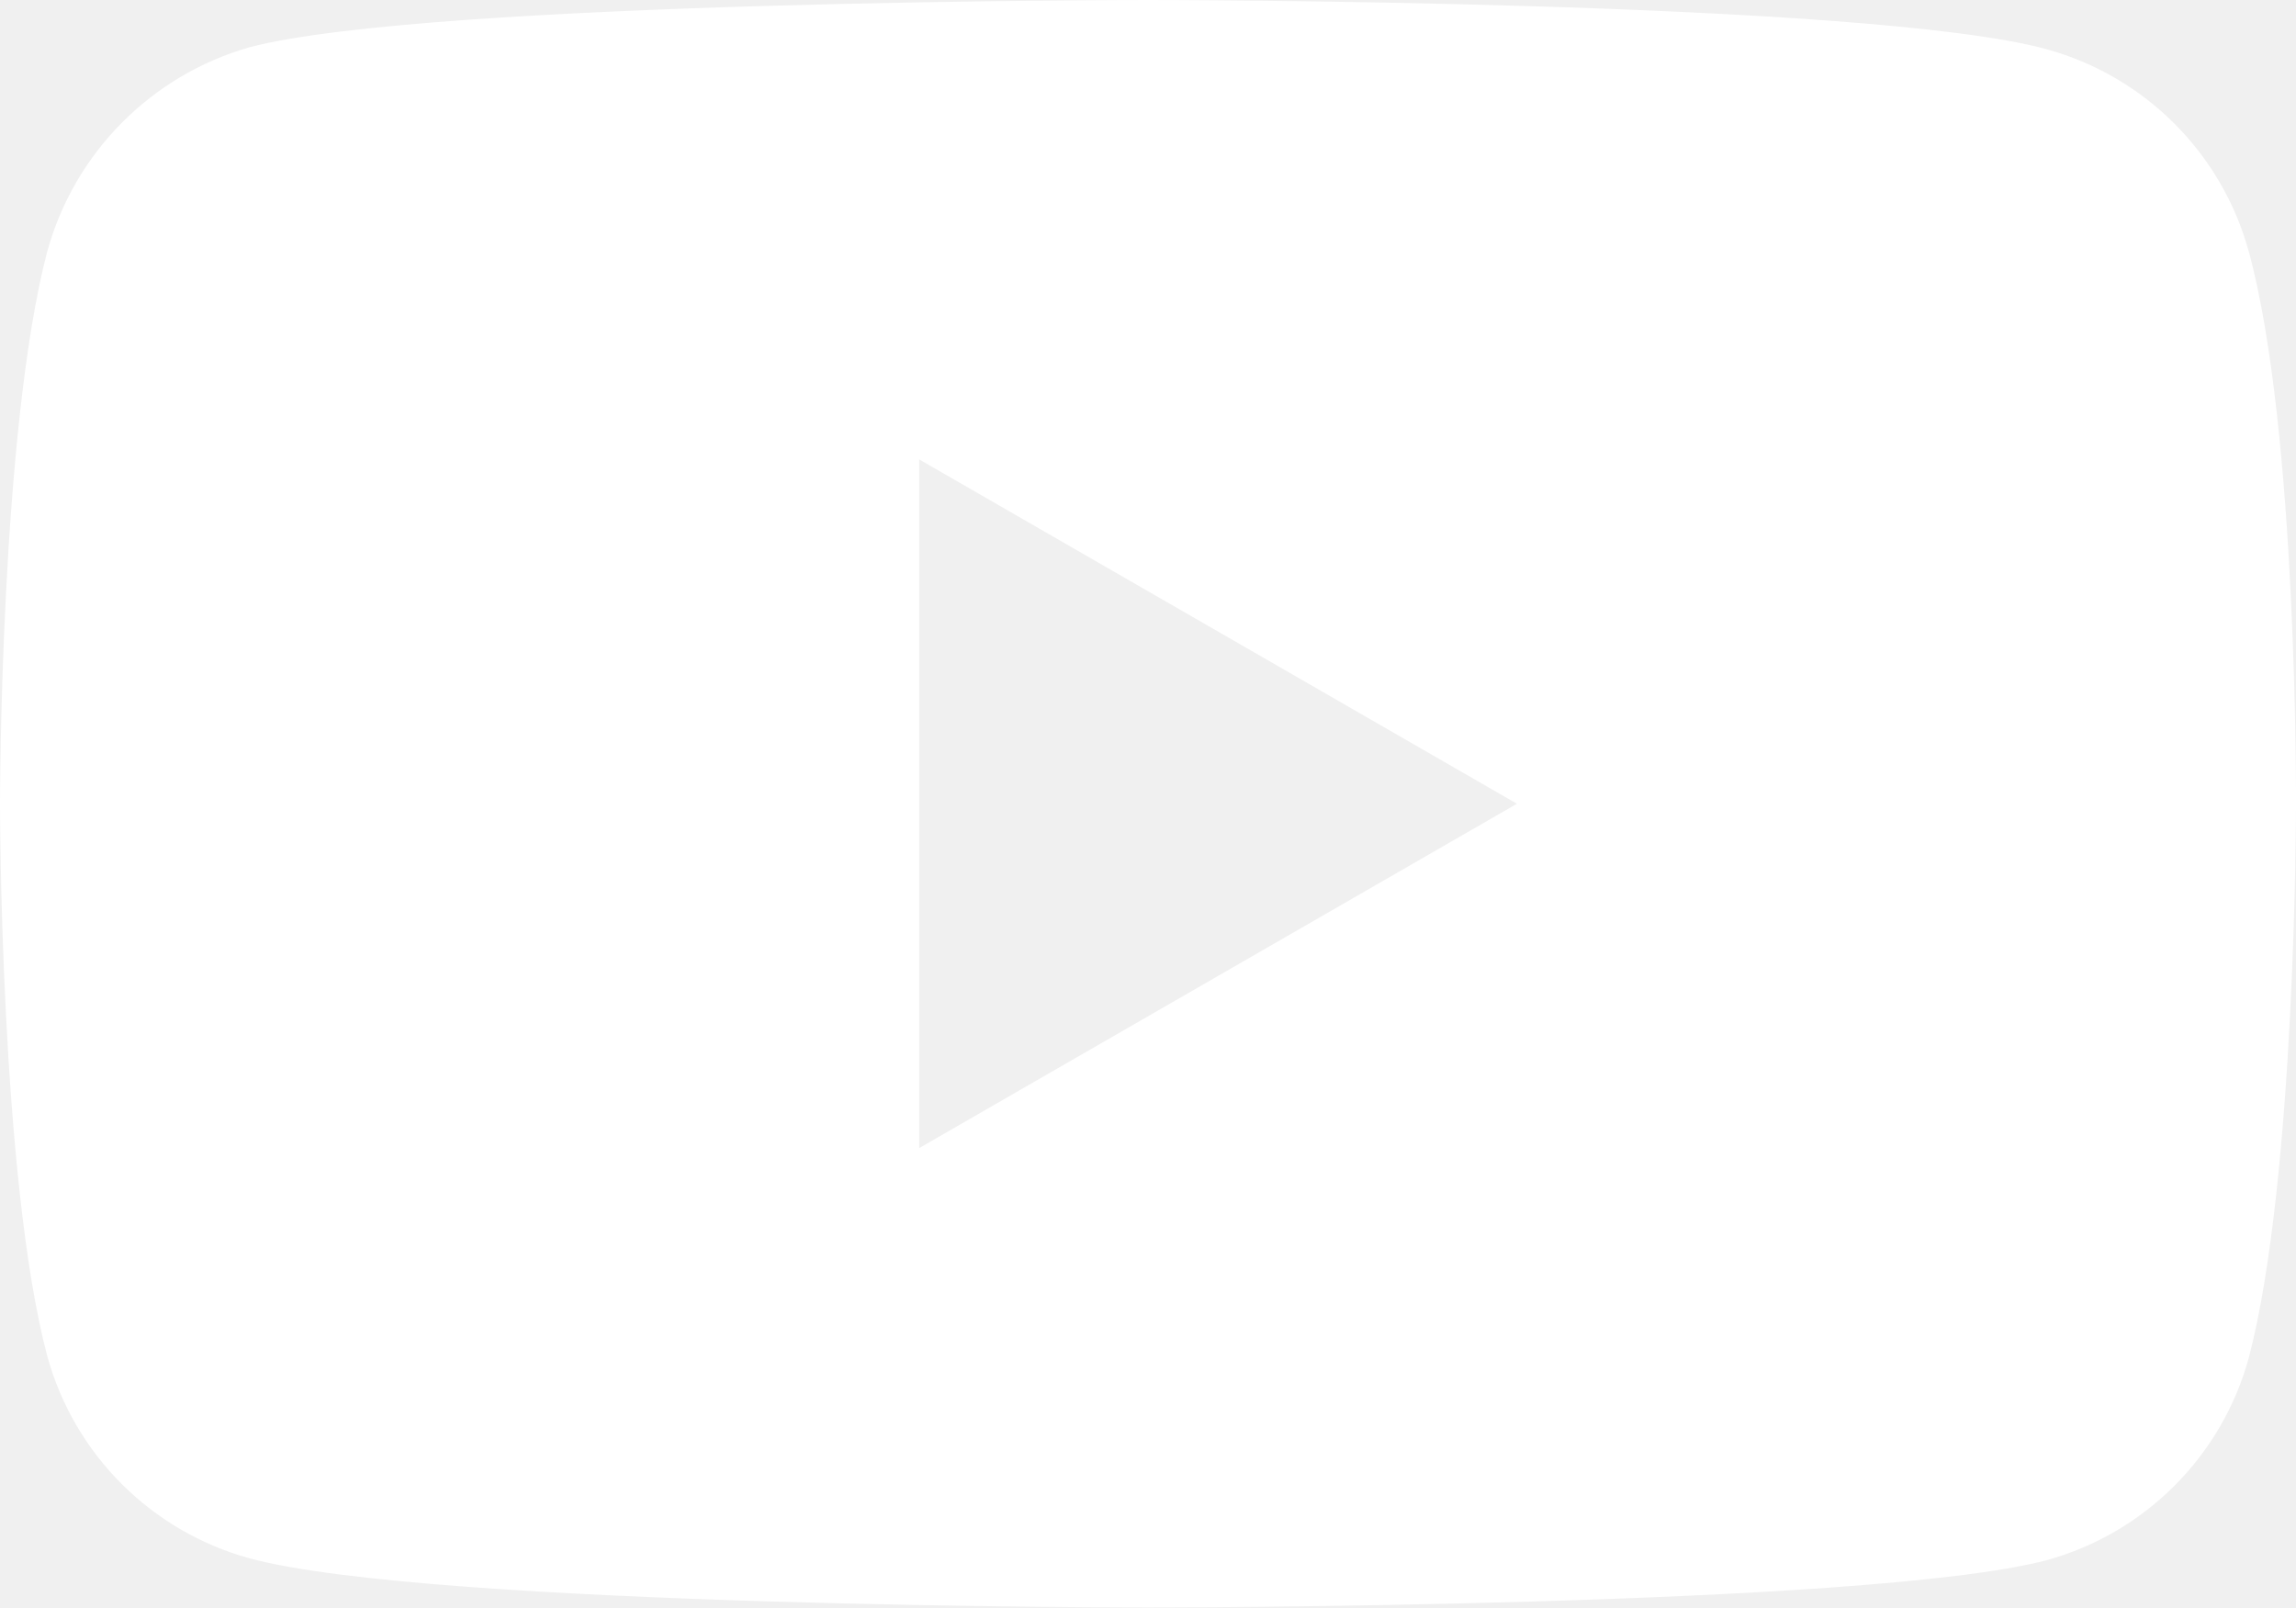
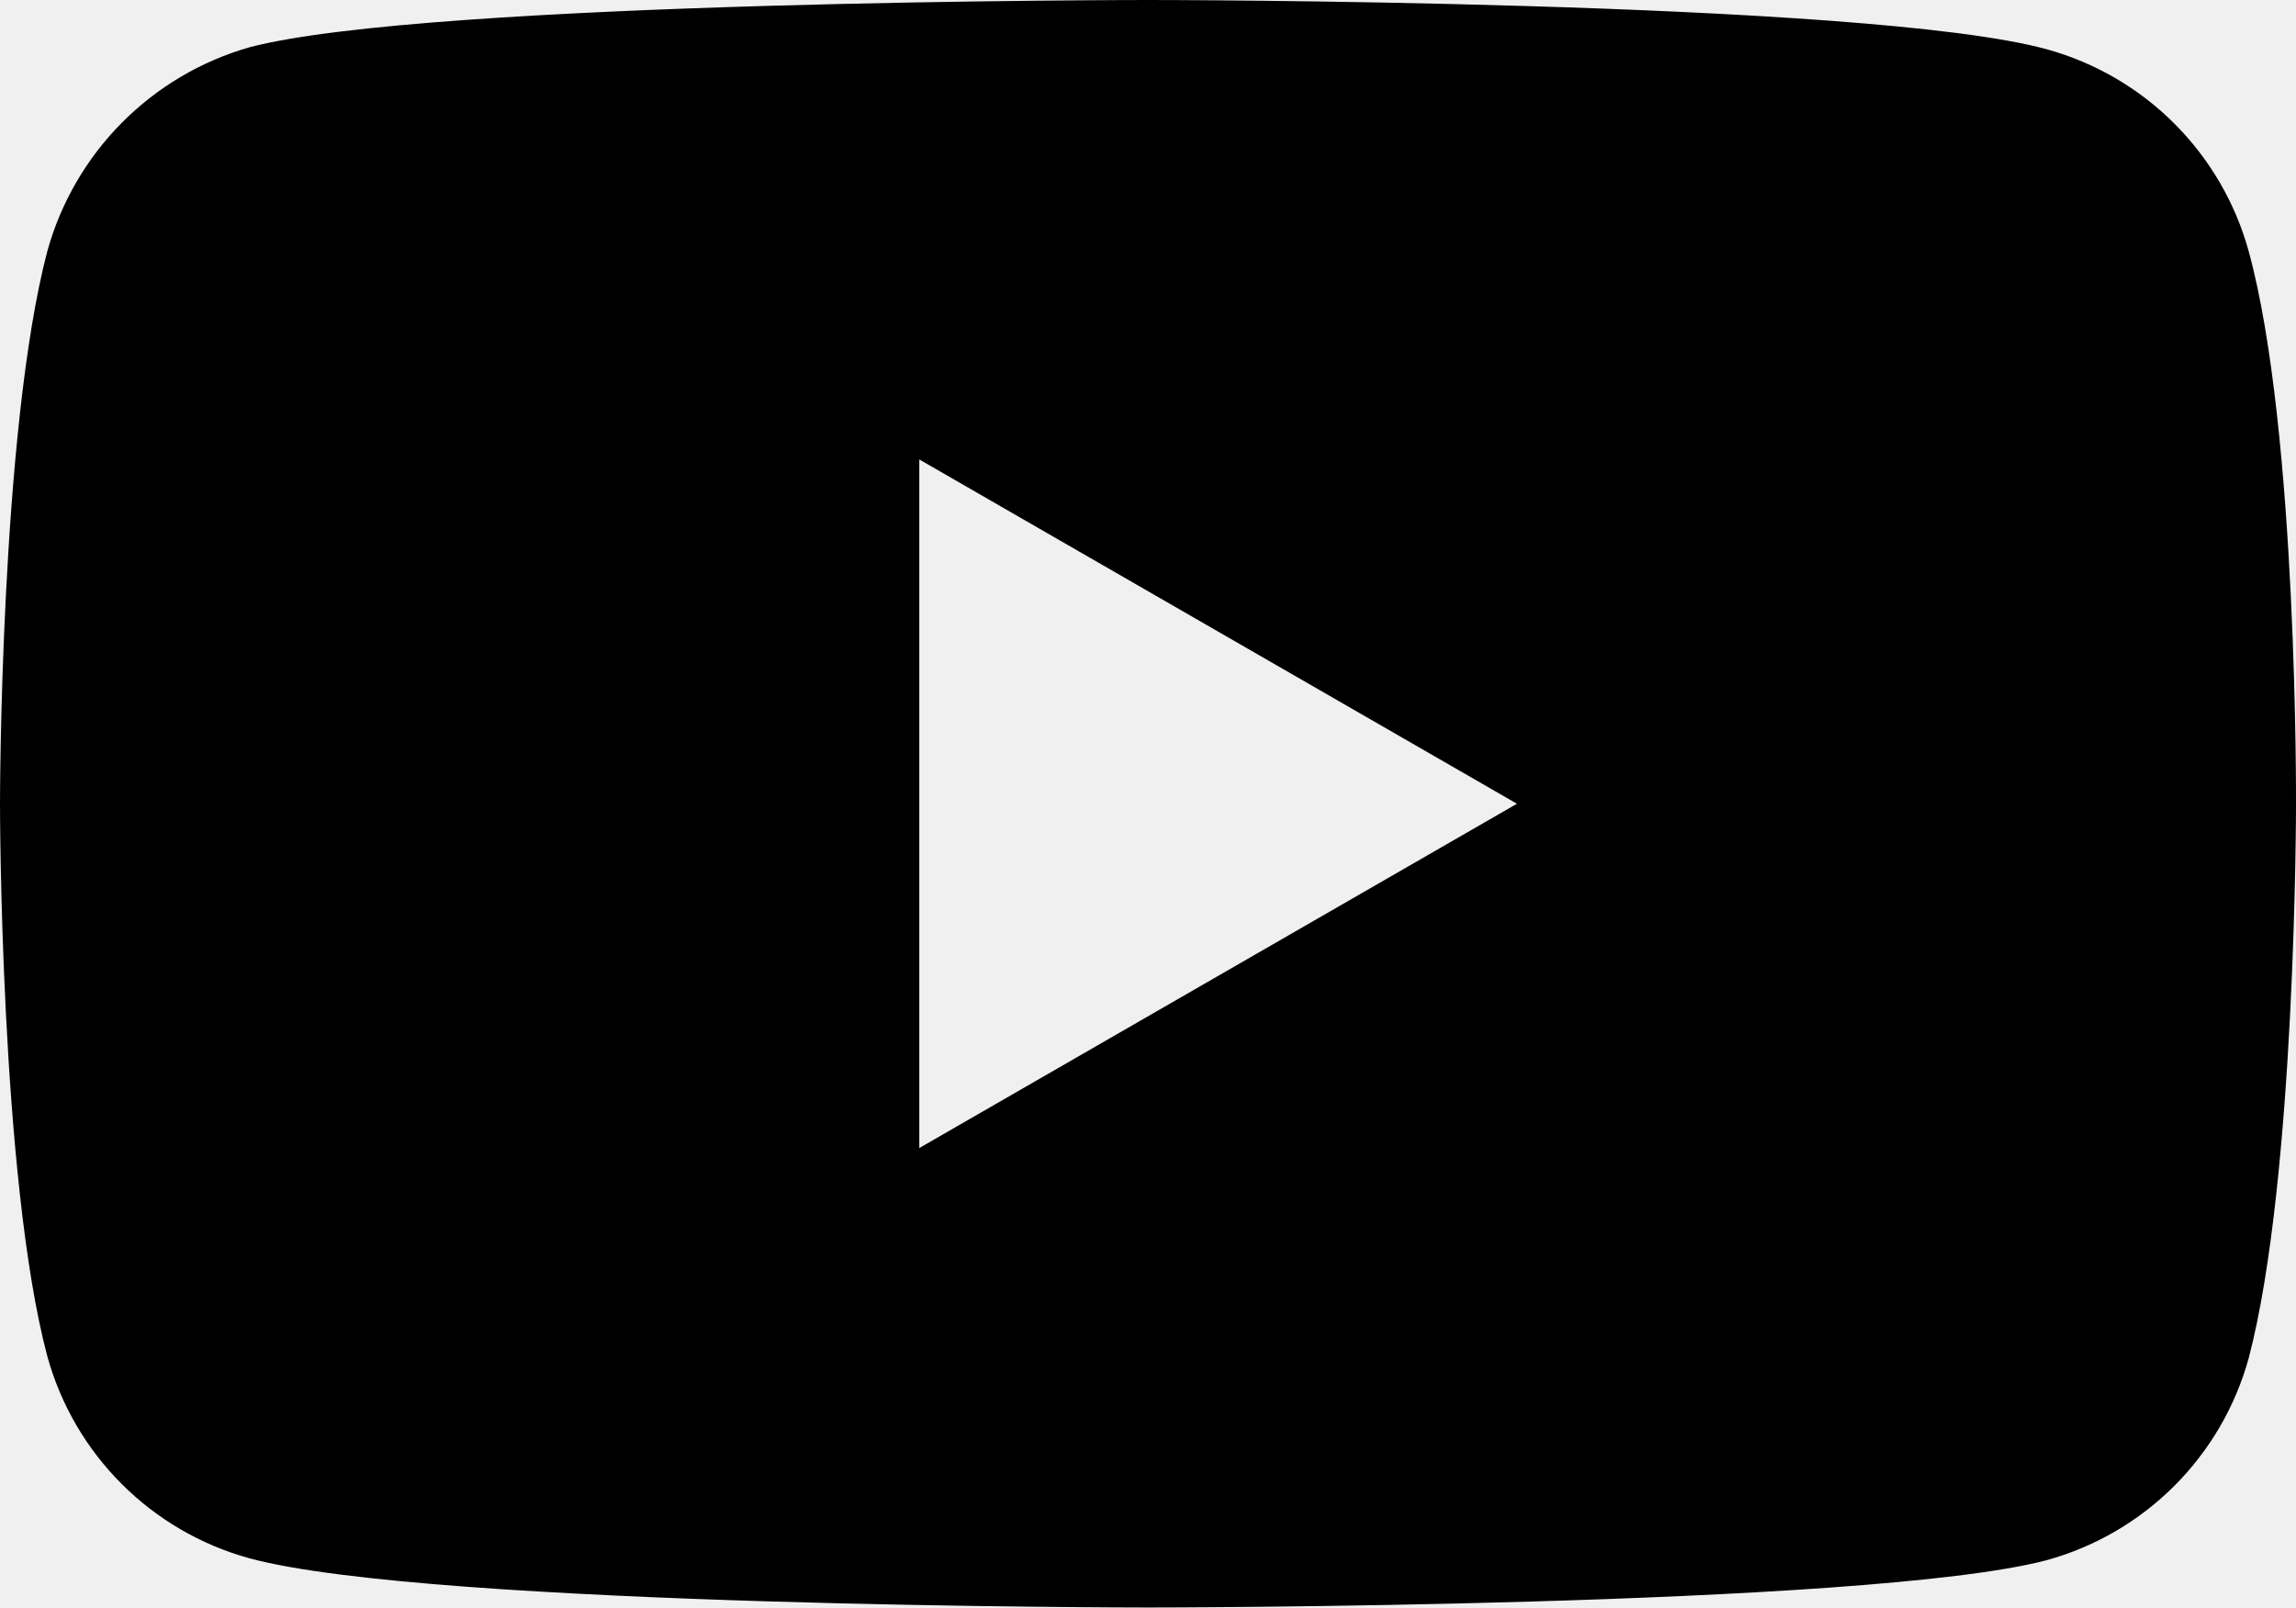
<svg xmlns="http://www.w3.org/2000/svg" viewBox="0 0 71.41 50">
-   <defs>
-     <style>.youtube{fill:#FFF;}</style>
-   </defs>
  <g id="Capa_2" data-name="Capa 2">
    <g id="Layer_1" data-name="Layer 1">
-       <path class="youtube" d="M69.94,7.82a9,9,0,0,0-6.29-6.29C58.06,0,35.71,0,35.71,0S13.35,0,7.76,1.47A9.13,9.13,0,0,0,1.47,7.82C0,13.41,0,25,0,25S0,36.65,1.47,42.18a9,9,0,0,0,6.29,6.29C13.41,50,35.71,50,35.71,50s22.35,0,27.94-1.47a9,9,0,0,0,6.29-6.29c1.47-5.59,1.47-17.18,1.47-17.18S71.47,13.41,69.94,7.82ZM28.59,35.71V14.29L47.18,25Z" />
+       <path d="M69.94,7.82a9,9,0,0,0-6.29-6.29C58.06,0,35.71,0,35.71,0S13.35,0,7.76,1.47A9.13,9.13,0,0,0,1.47,7.82C0,13.41,0,25,0,25S0,36.65,1.47,42.18a9,9,0,0,0,6.29,6.29C13.41,50,35.71,50,35.71,50s22.35,0,27.94-1.47a9,9,0,0,0,6.29-6.29c1.47-5.59,1.47-17.18,1.47-17.18S71.47,13.41,69.94,7.82ZM28.59,35.71V14.29L47.18,25Z" />
    </g>
  </g>
</svg>
